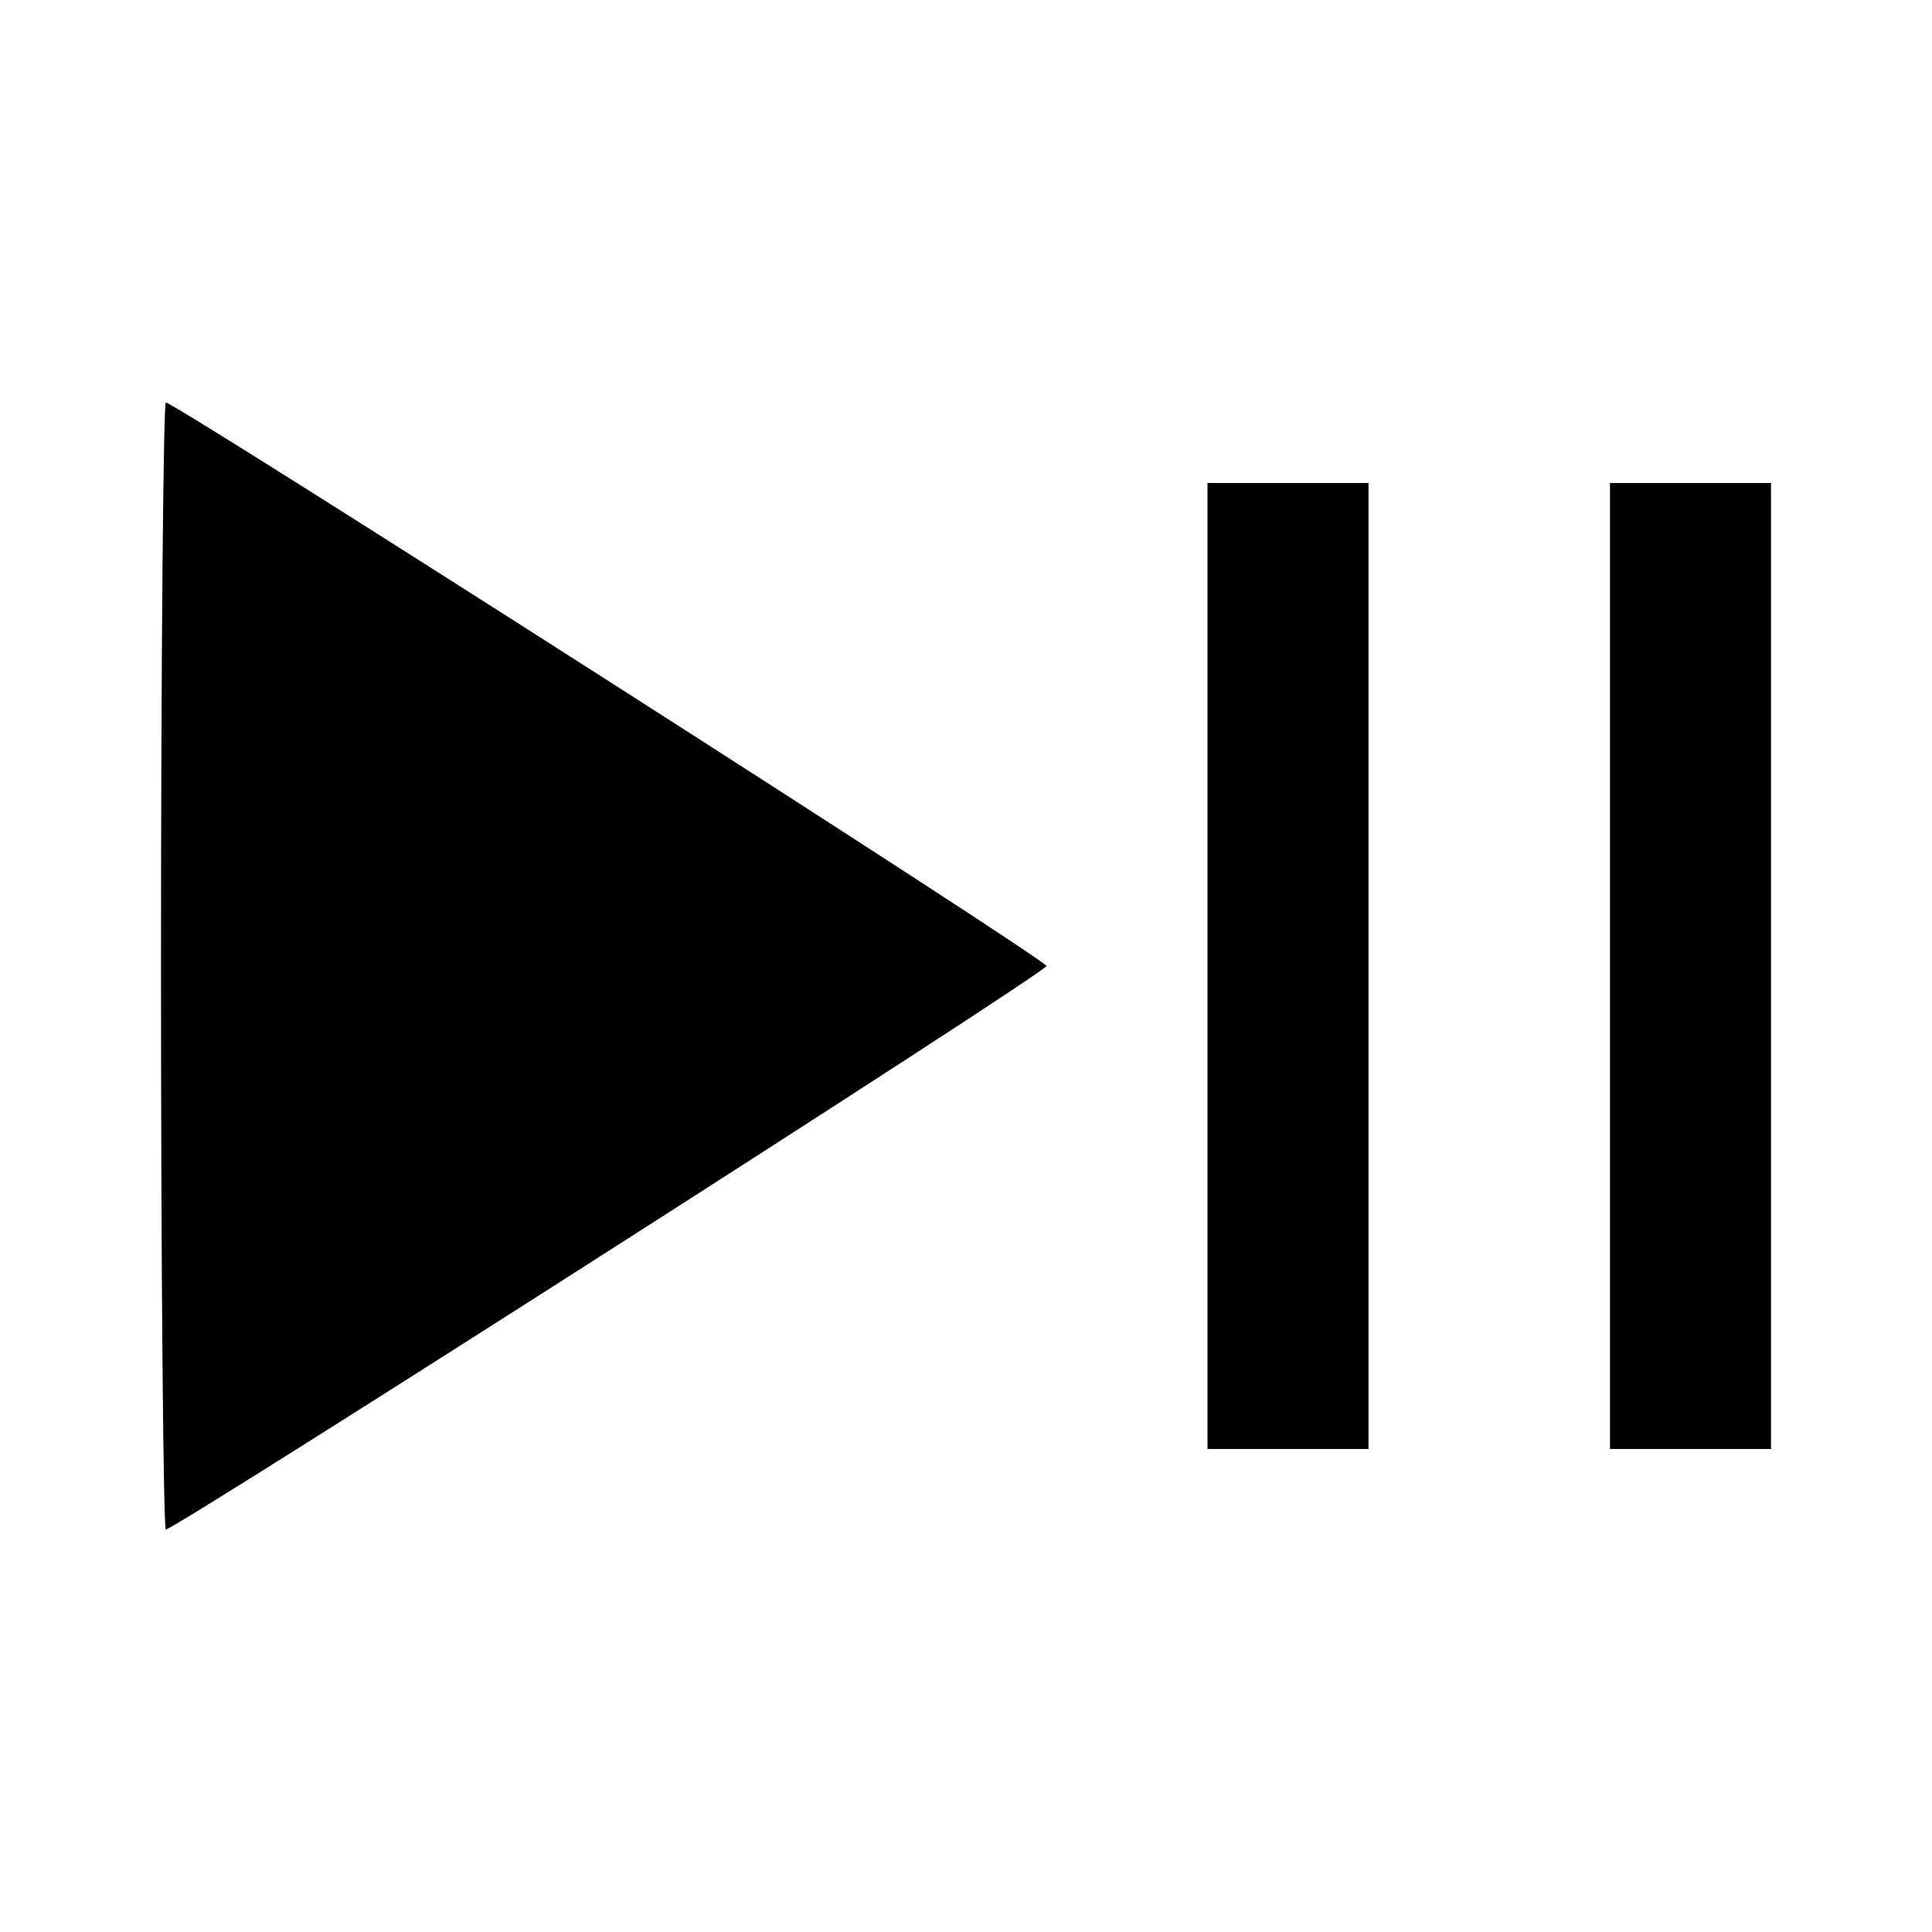
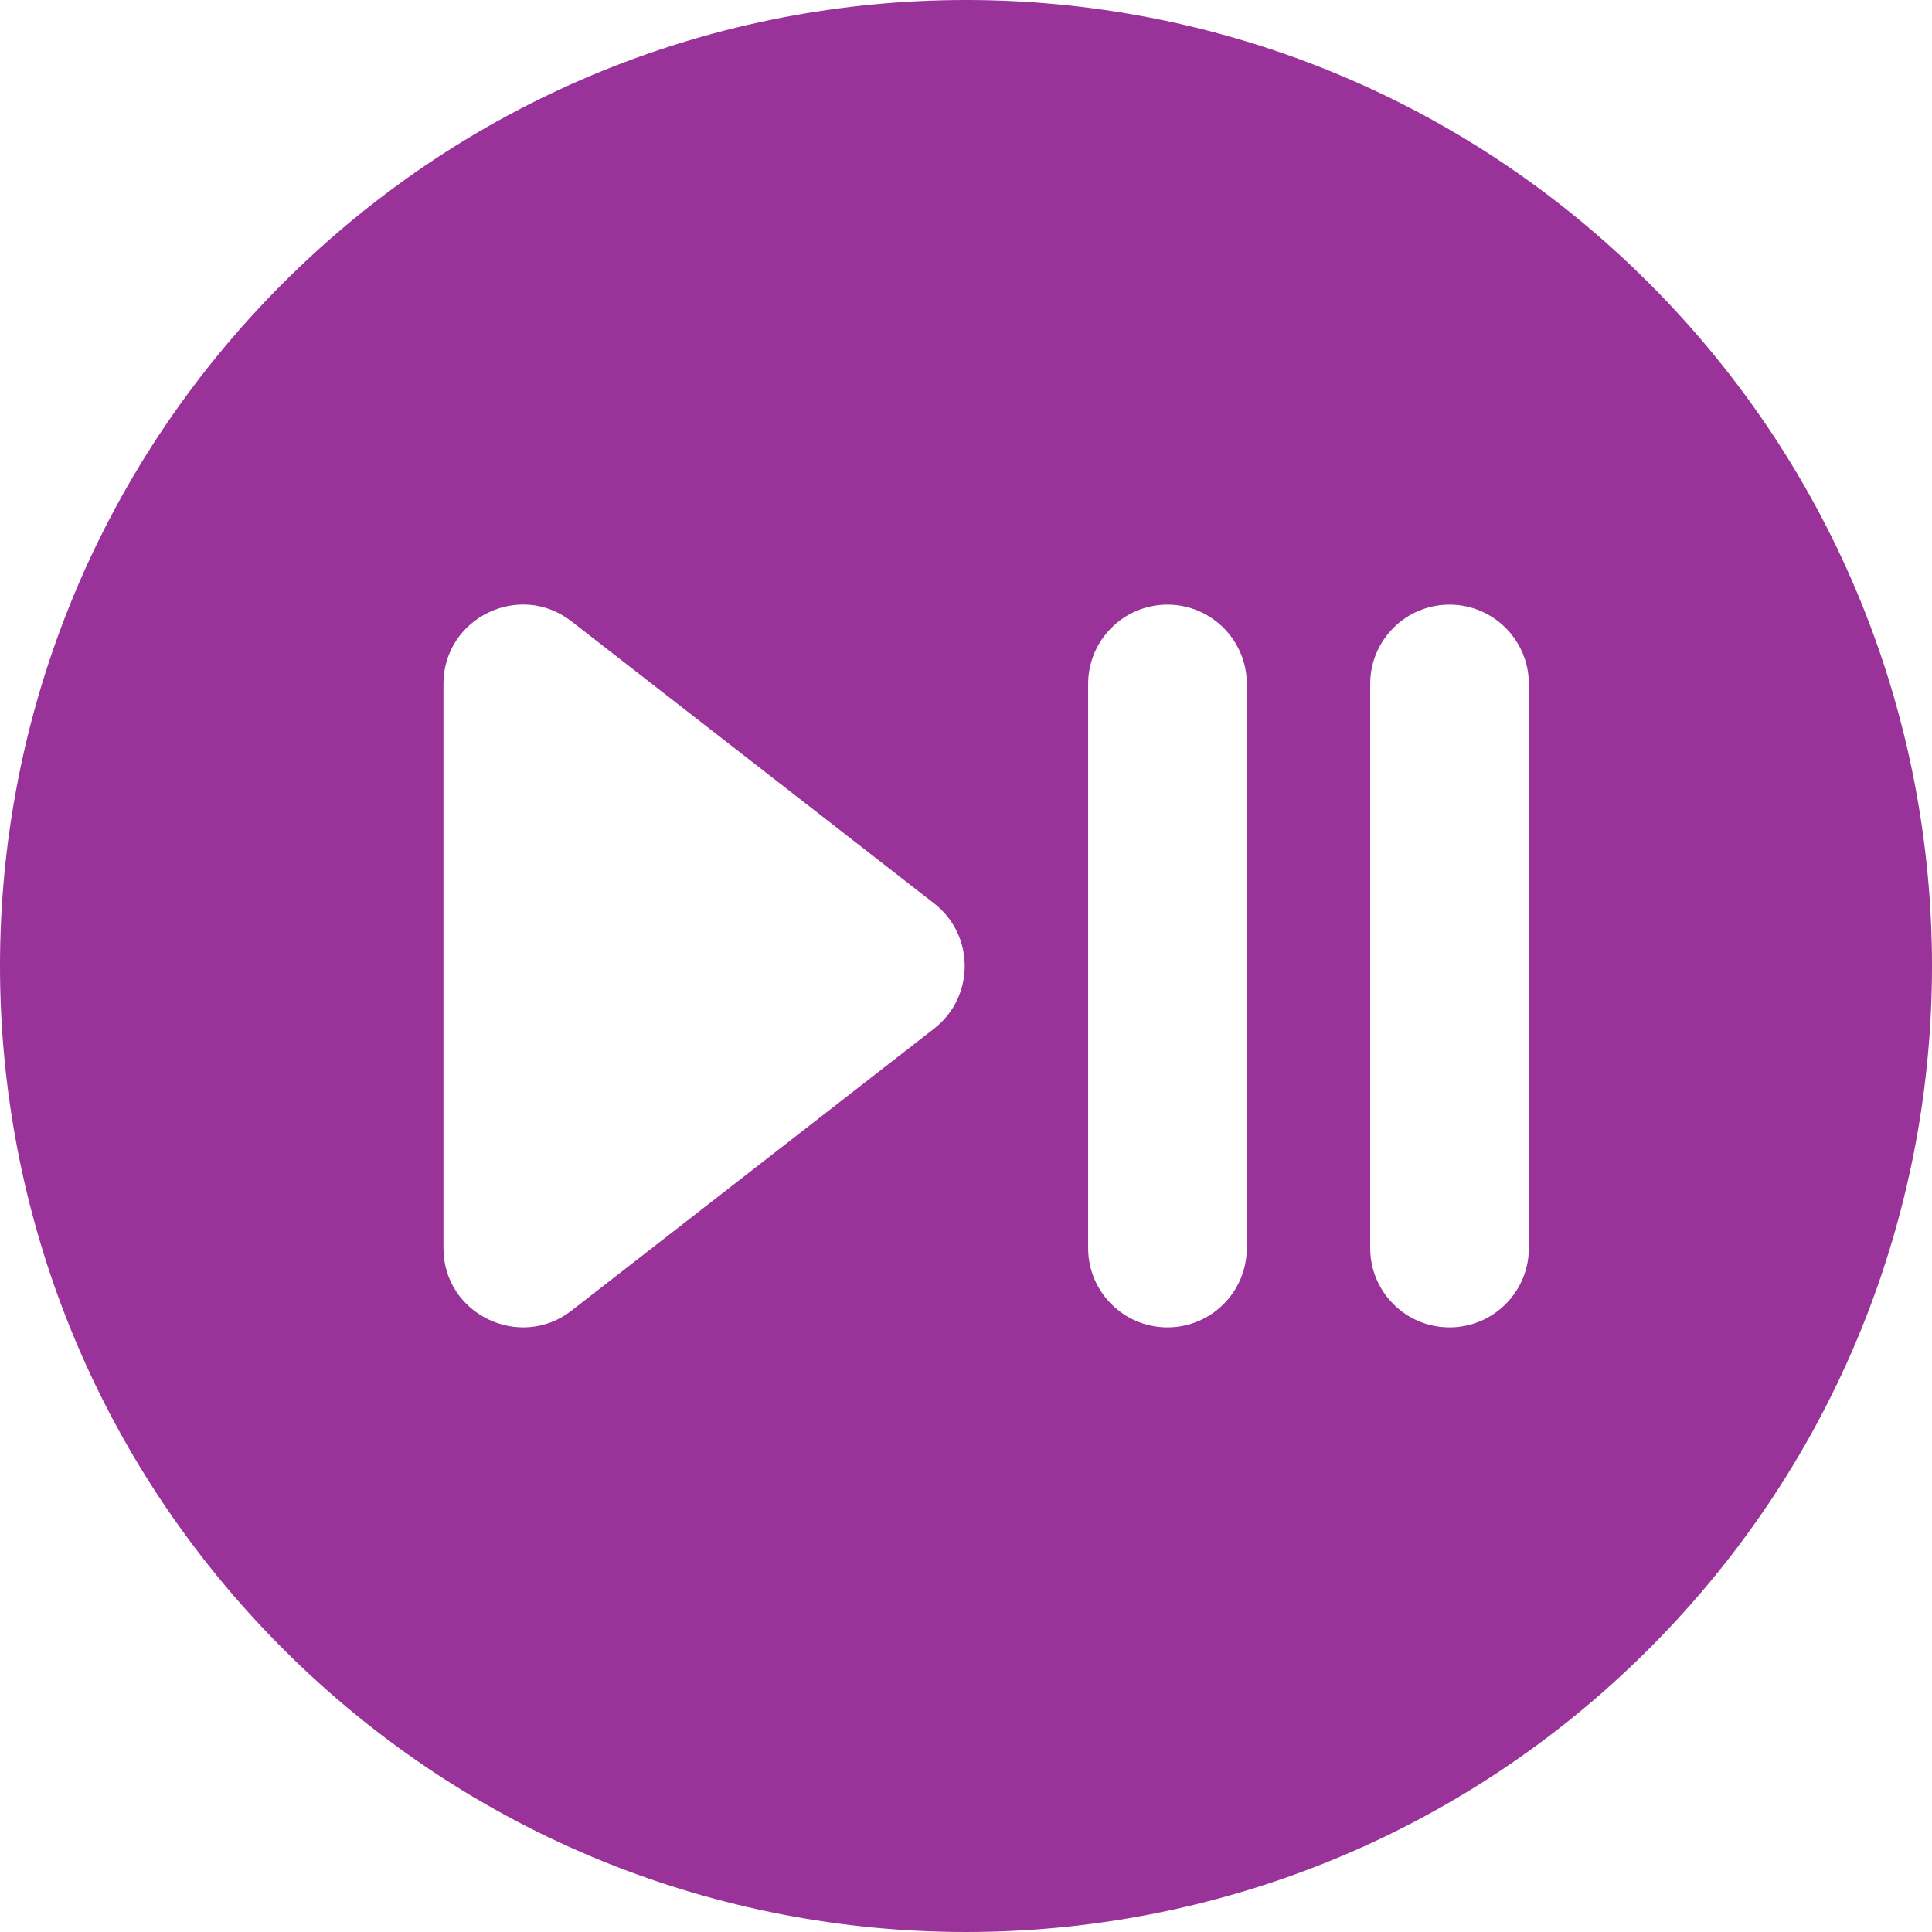
- <svg xmlns="http://www.w3.org/2000/svg" version="1.0" width="240pt" height="240pt" viewBox="0 0 240 240" preserveAspectRatio="xMidYMid meet">
-   <g transform="translate(0,240) scale(0.1,-0.1)" fill="#000000" stroke="none">
-     <path d="M200 1200 c0 -385 3 -700 6 -700 12 0 1094 692 1094 700 0 8 -1082 700 -1094 700 -3 0 -6 -315 -6 -700z" />
-     <path d="M1500 1200 l0 -600 100 0 100 0 0 600 0 600 -100 0 -100 0 0 -600z" />
-     <path d="M2000 1200 l0 -600 100 0 100 0 0 600 0 600 -100 0 -100 0 0 -600z" />
+ <svg xmlns="http://www.w3.org/2000/svg" version="1.1" width="512" height="512" x="0" y="0" viewBox="0 0 511.448 511.448" style="enable-background:new 0 0 512 512" xml:space="preserve" class="">
+   <g>
+     <path d="m436.507 74.94c-99.913-99.913-261.64-99.927-361.567 0-99.913 99.913-99.927 261.64 0 361.567 99.913 99.913 261.639 99.928 361.567 0 99.914-99.911 99.93-261.639 0-361.567zm-189.224 197.361-96 74.667c-13.642 10.609-33.893.986-33.893-16.577v-149.333c0-17.441 20.117-27.29 33.893-16.577l96 74.667c10.809 8.407 10.795 24.756 0 33.153zm82.774 58.09c0 11.598-9.402 21-21 21s-21-9.402-21-21v-149.333c0-11.598 9.402-21 21-21s21 9.402 21 21zm74.667 0c0 11.598-9.402 21-21 21s-21-9.402-21-21v-149.333c0-11.598 9.402-21 21-21s21 9.402 21 21z" fill="#993299" data-original="#000000" style="" class="" />
  </g>
</svg>
